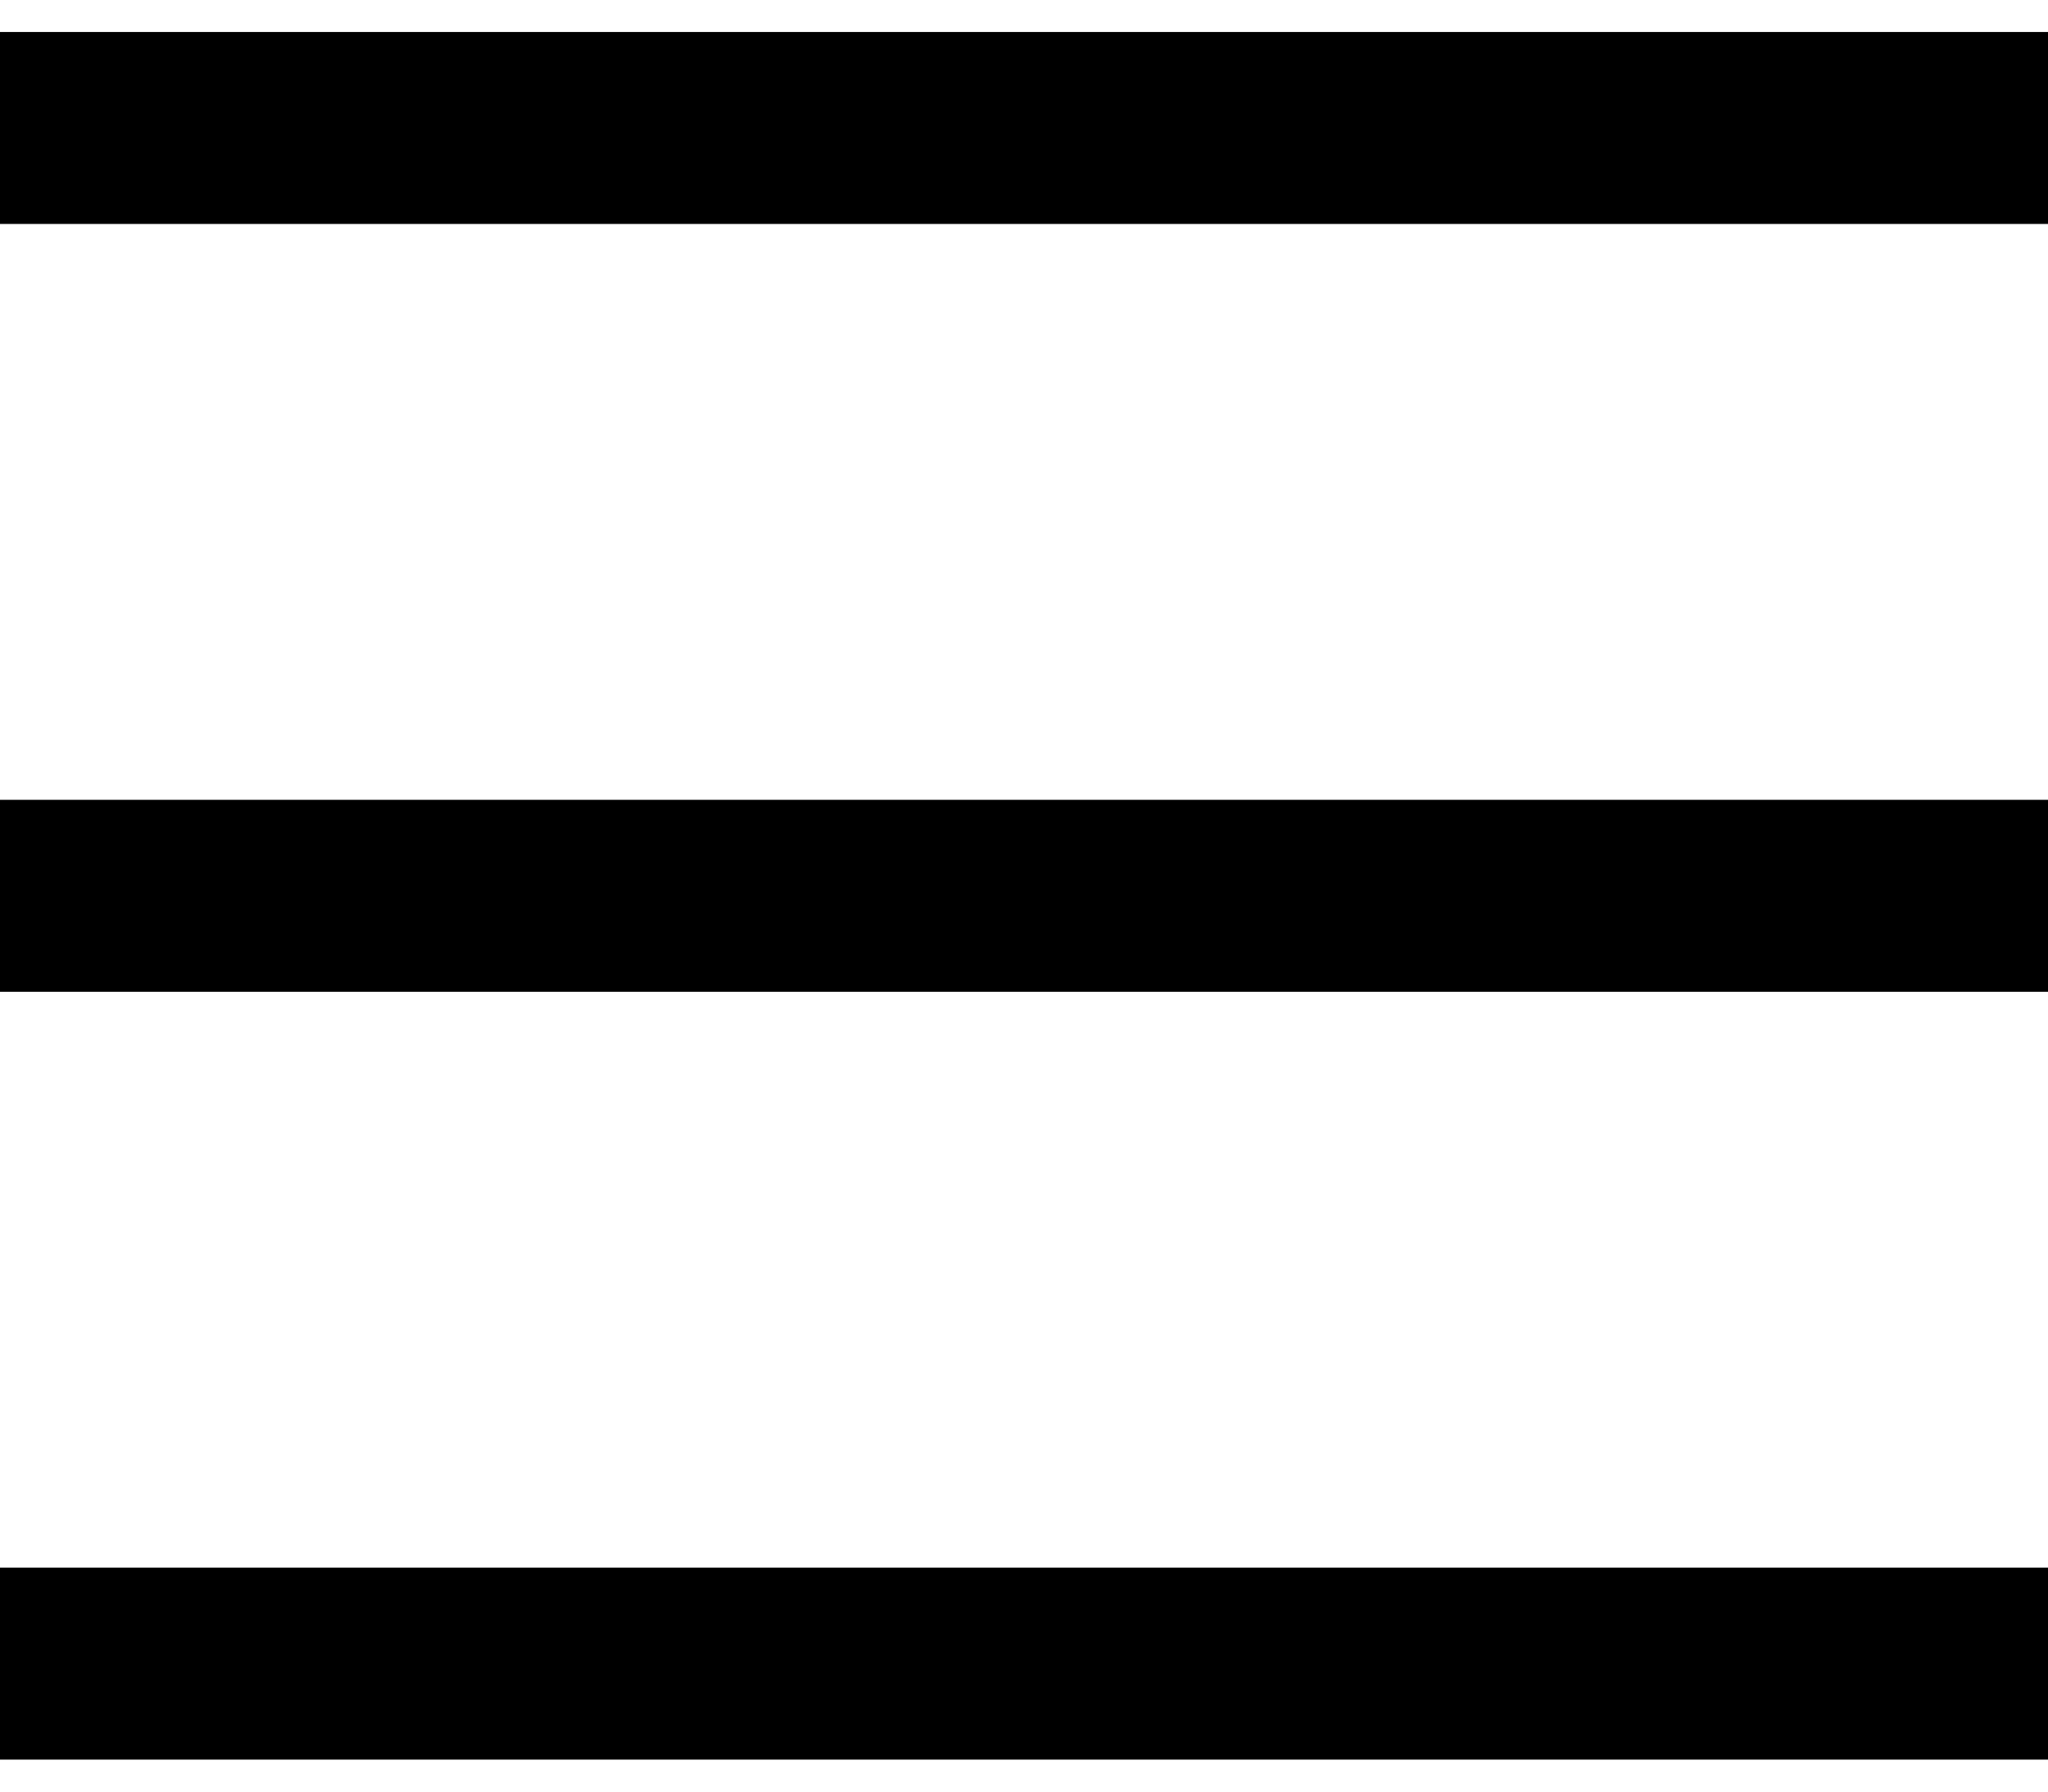
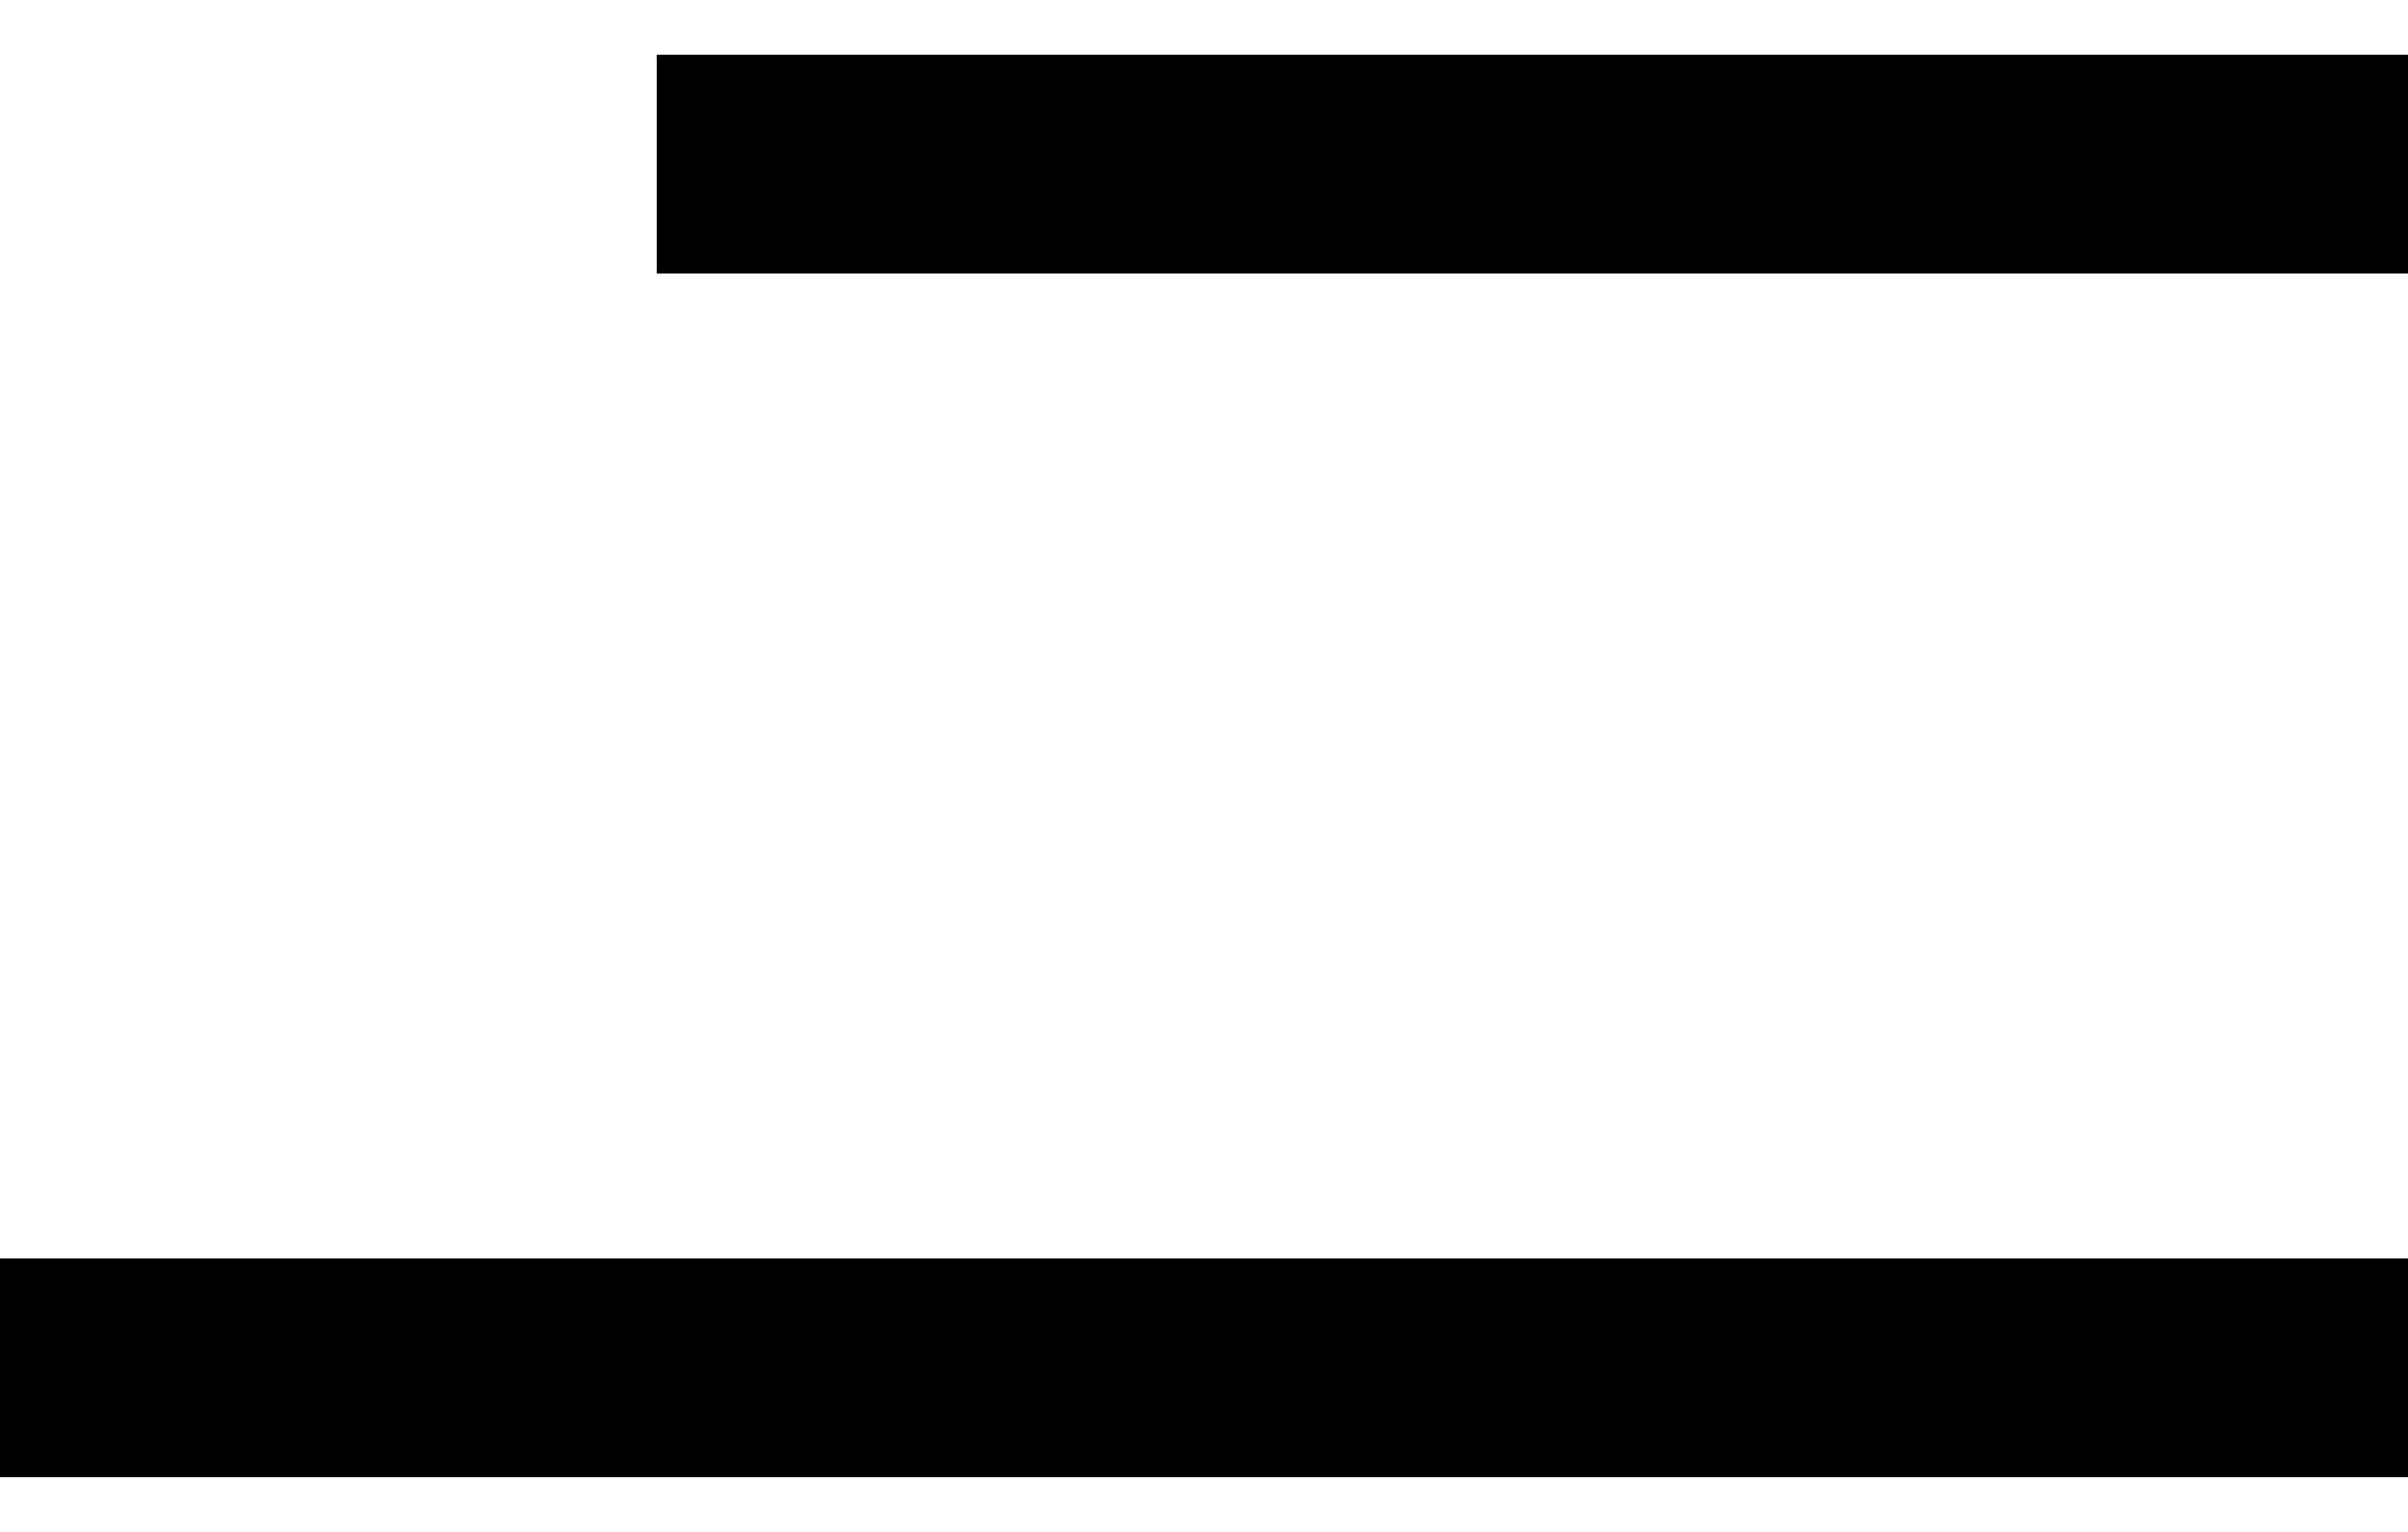
- <svg xmlns="http://www.w3.org/2000/svg" width="32" height="28" viewBox="0 0 32 28" fill="none">
-   <path d="M0 2L32 2" stroke="black" stroke-width="3" />
-   <path d="M0 14L32 14" stroke="black" stroke-width="3" />
-   <path d="M0 26L32 26" stroke="black" stroke-width="3" />
+ <svg xmlns="http://www.w3.org/2000/svg" width="22" height="14" viewBox="0 0 22 14" fill="none">
+   <path d="M6 1.5L22 1.5" stroke="black" stroke-width="2" />
+   <path d="M0 12.5L22 12.5" stroke="black" stroke-width="2" />
</svg>
